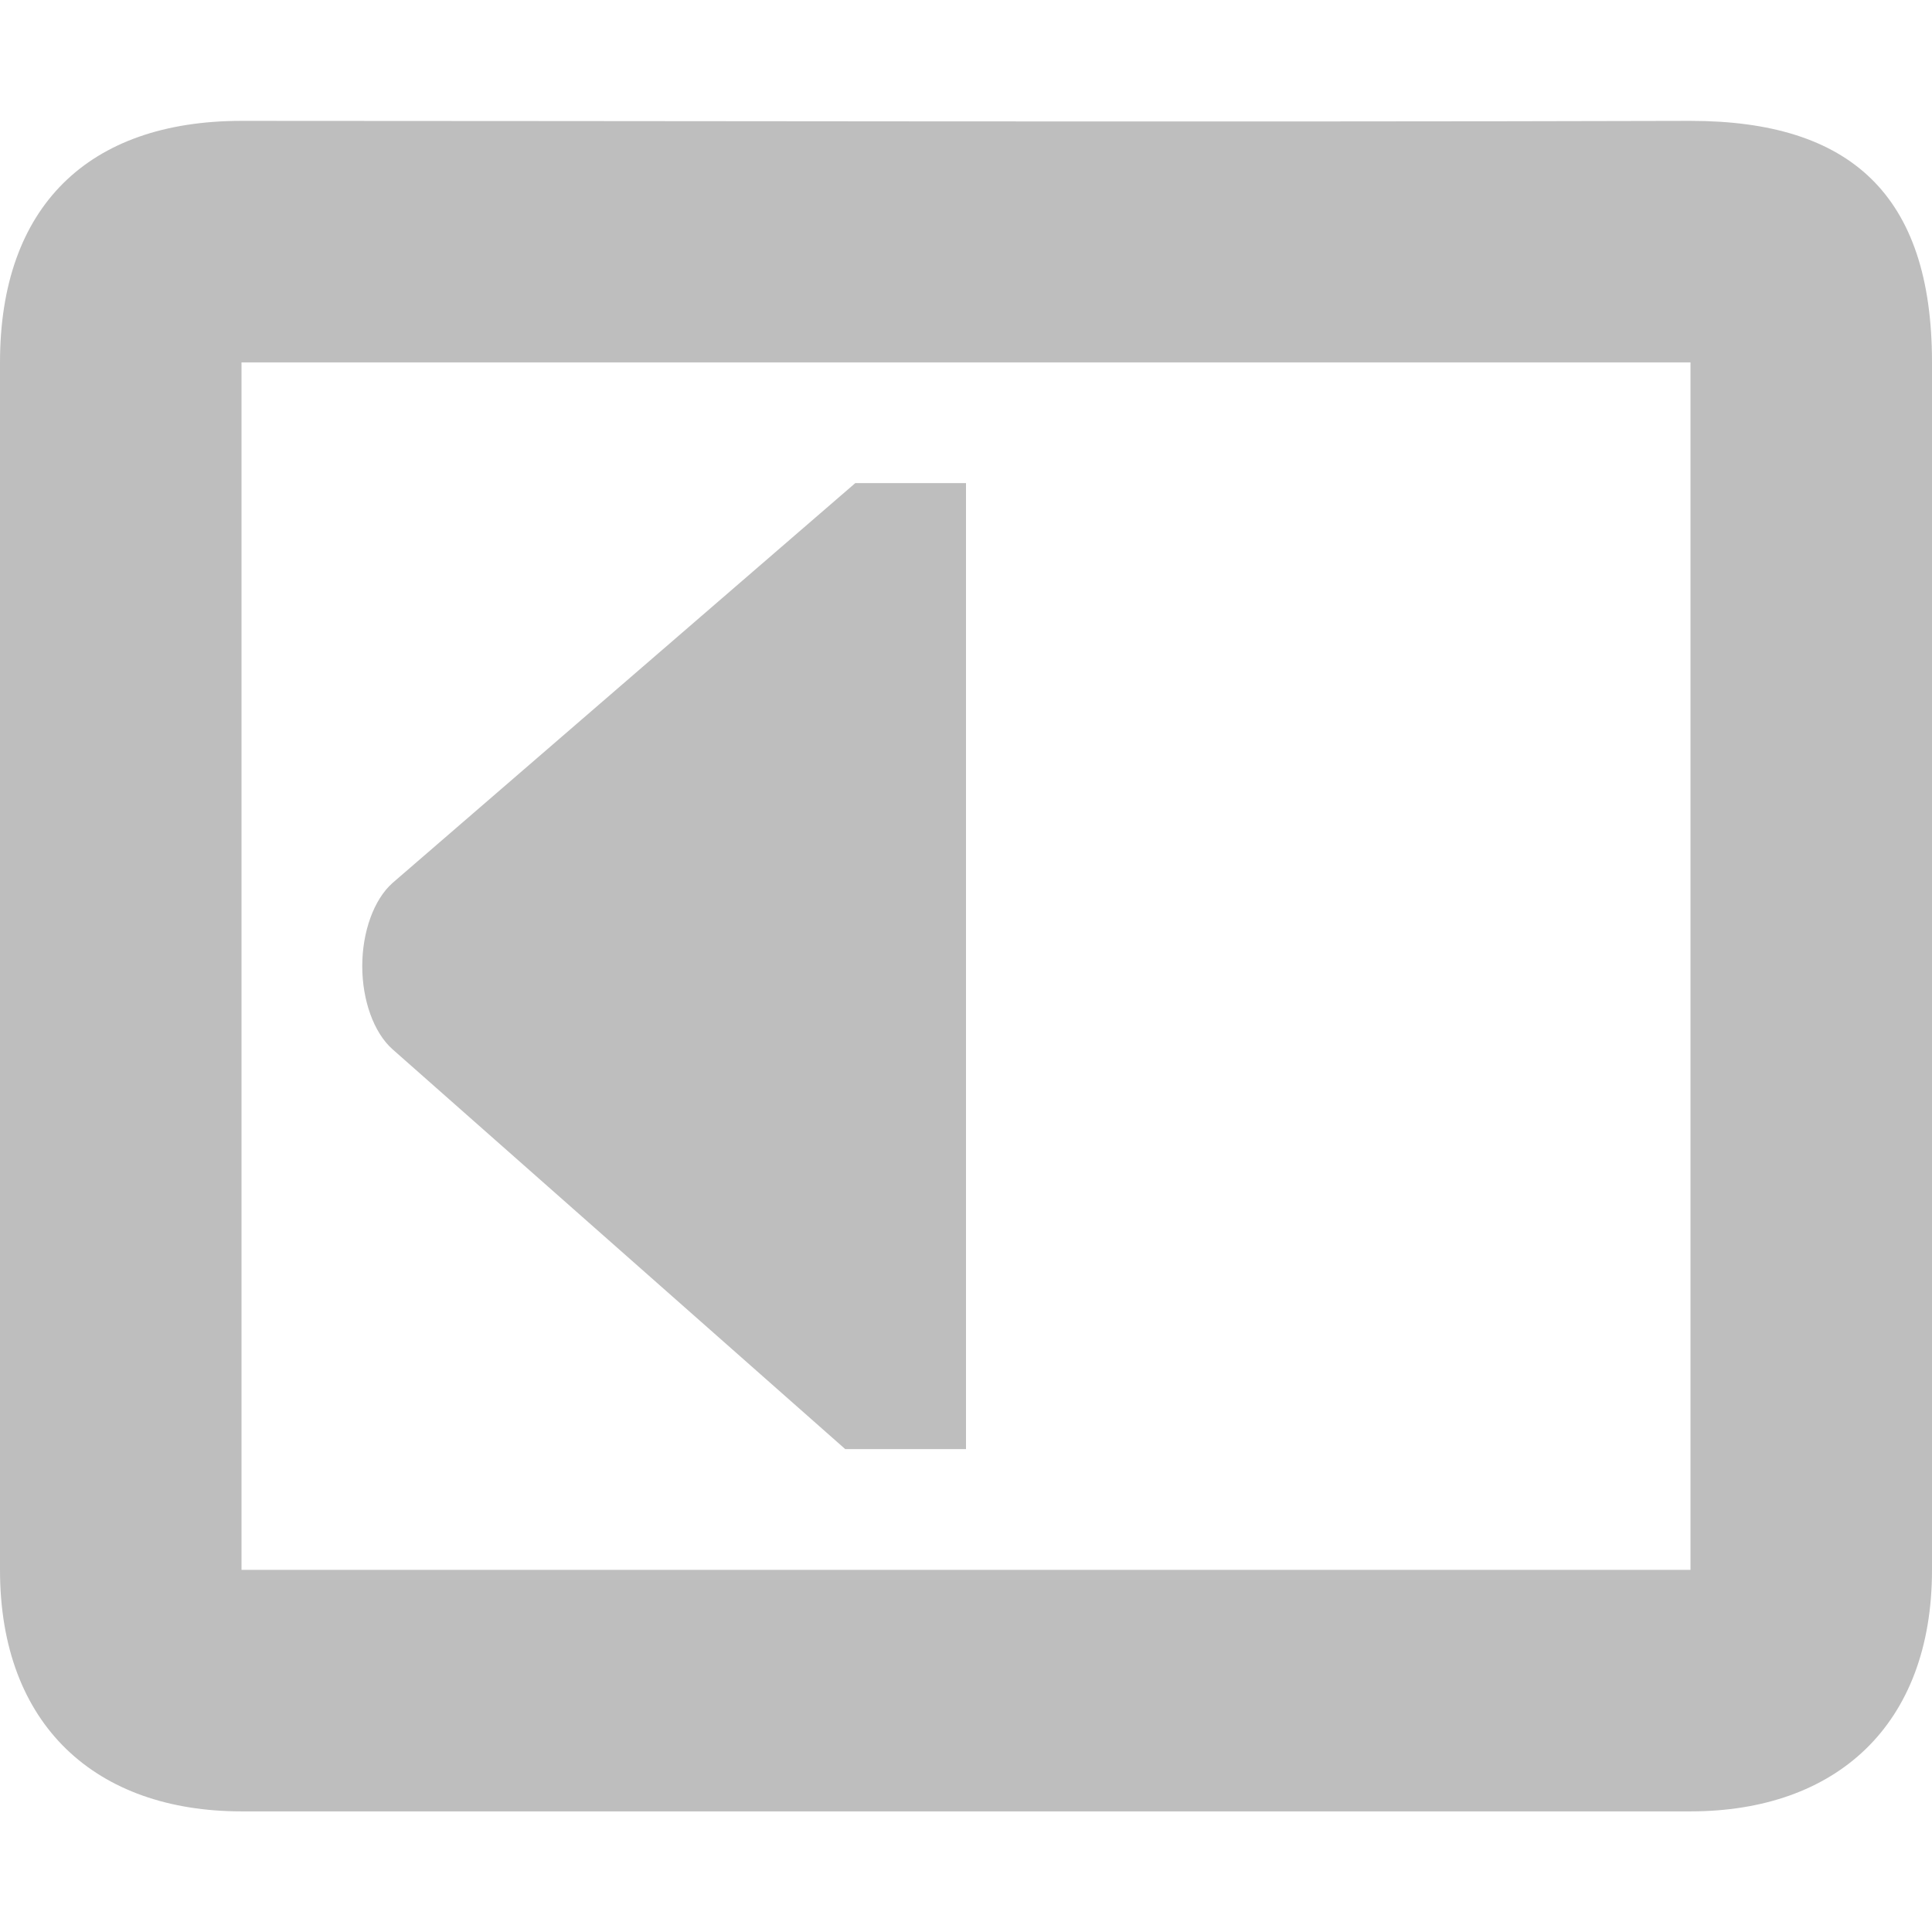
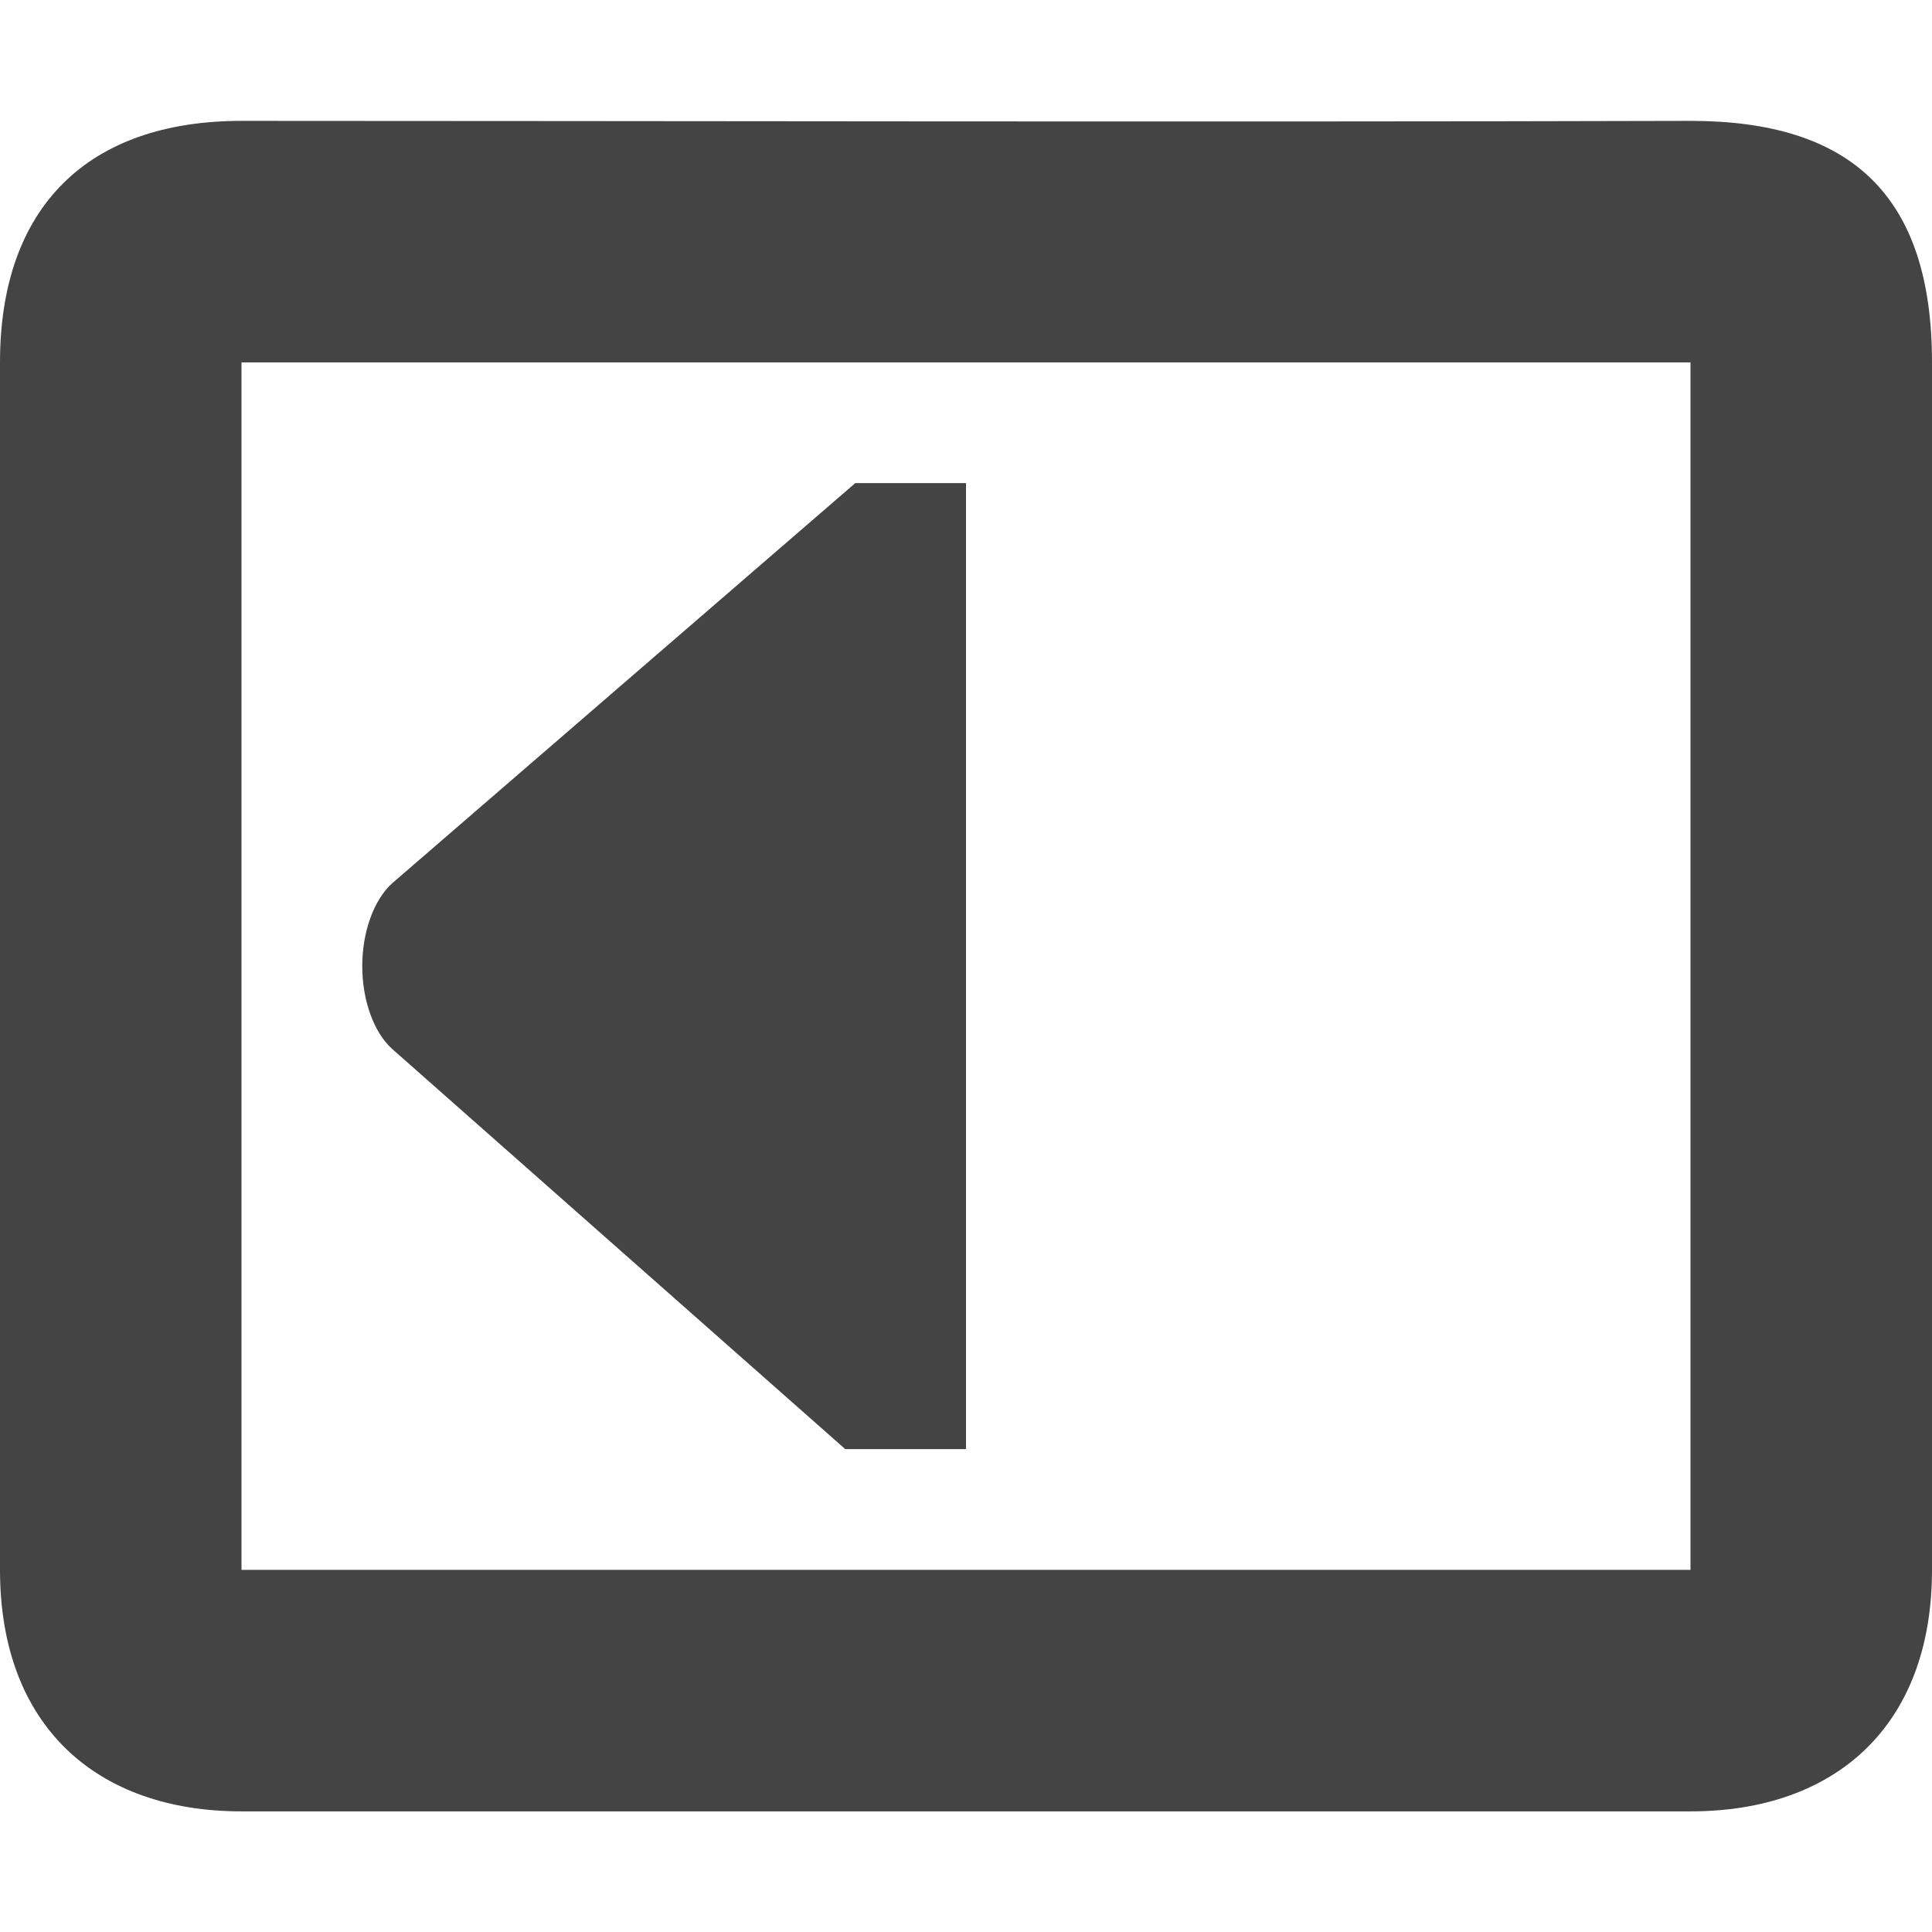
- <svg xmlns="http://www.w3.org/2000/svg" height="16" width="16" version="1.1">
-   <path d="m0 3.001v10c0 1.291 0.798 2 2 2h12c1.202 0 2-0.709 2-2v-10c0-1.39-0.678-2-2-2-3.887 0.011-9.027 2e-7 -12 0-1.271 0-2 0.712-2 2zm14 0v10h-12v-10zm-10.75 4.312c-0.155 0.138-0.25 0.406-0.25 0.688s0.095 0.55 0.25 0.688l3.75 3.312h1v-8l-0.917 0z" fill="#bebebe" />
+ <svg xmlns="http://www.w3.org/2000/svg" width="16" height="16" version="1.1">
+   <defs>
+     <style id="current-color-scheme" type="text/css">
+    .ColorScheme-Text { color:#444444; }
+   </style>
+   </defs>
+   <path d="m0 3.001v10c0 1.291 0.798 2 2 2h12c1.202 0 2-0.709 2-2v-10c0-1.39-0.678-2-2-2-3.887 0.011-9.027 2e-7 -12 0-1.271 0-2 0.712-2 2zm14 0v10h-12v-10zm-10.75 4.312c-0.155 0.138-0.25 0.406-0.25 0.688s0.095 0.55 0.25 0.688l3.75 3.312h1v-8l-0.917 0z" style="fill:currentColor" class="ColorScheme-Text" />
</svg>
